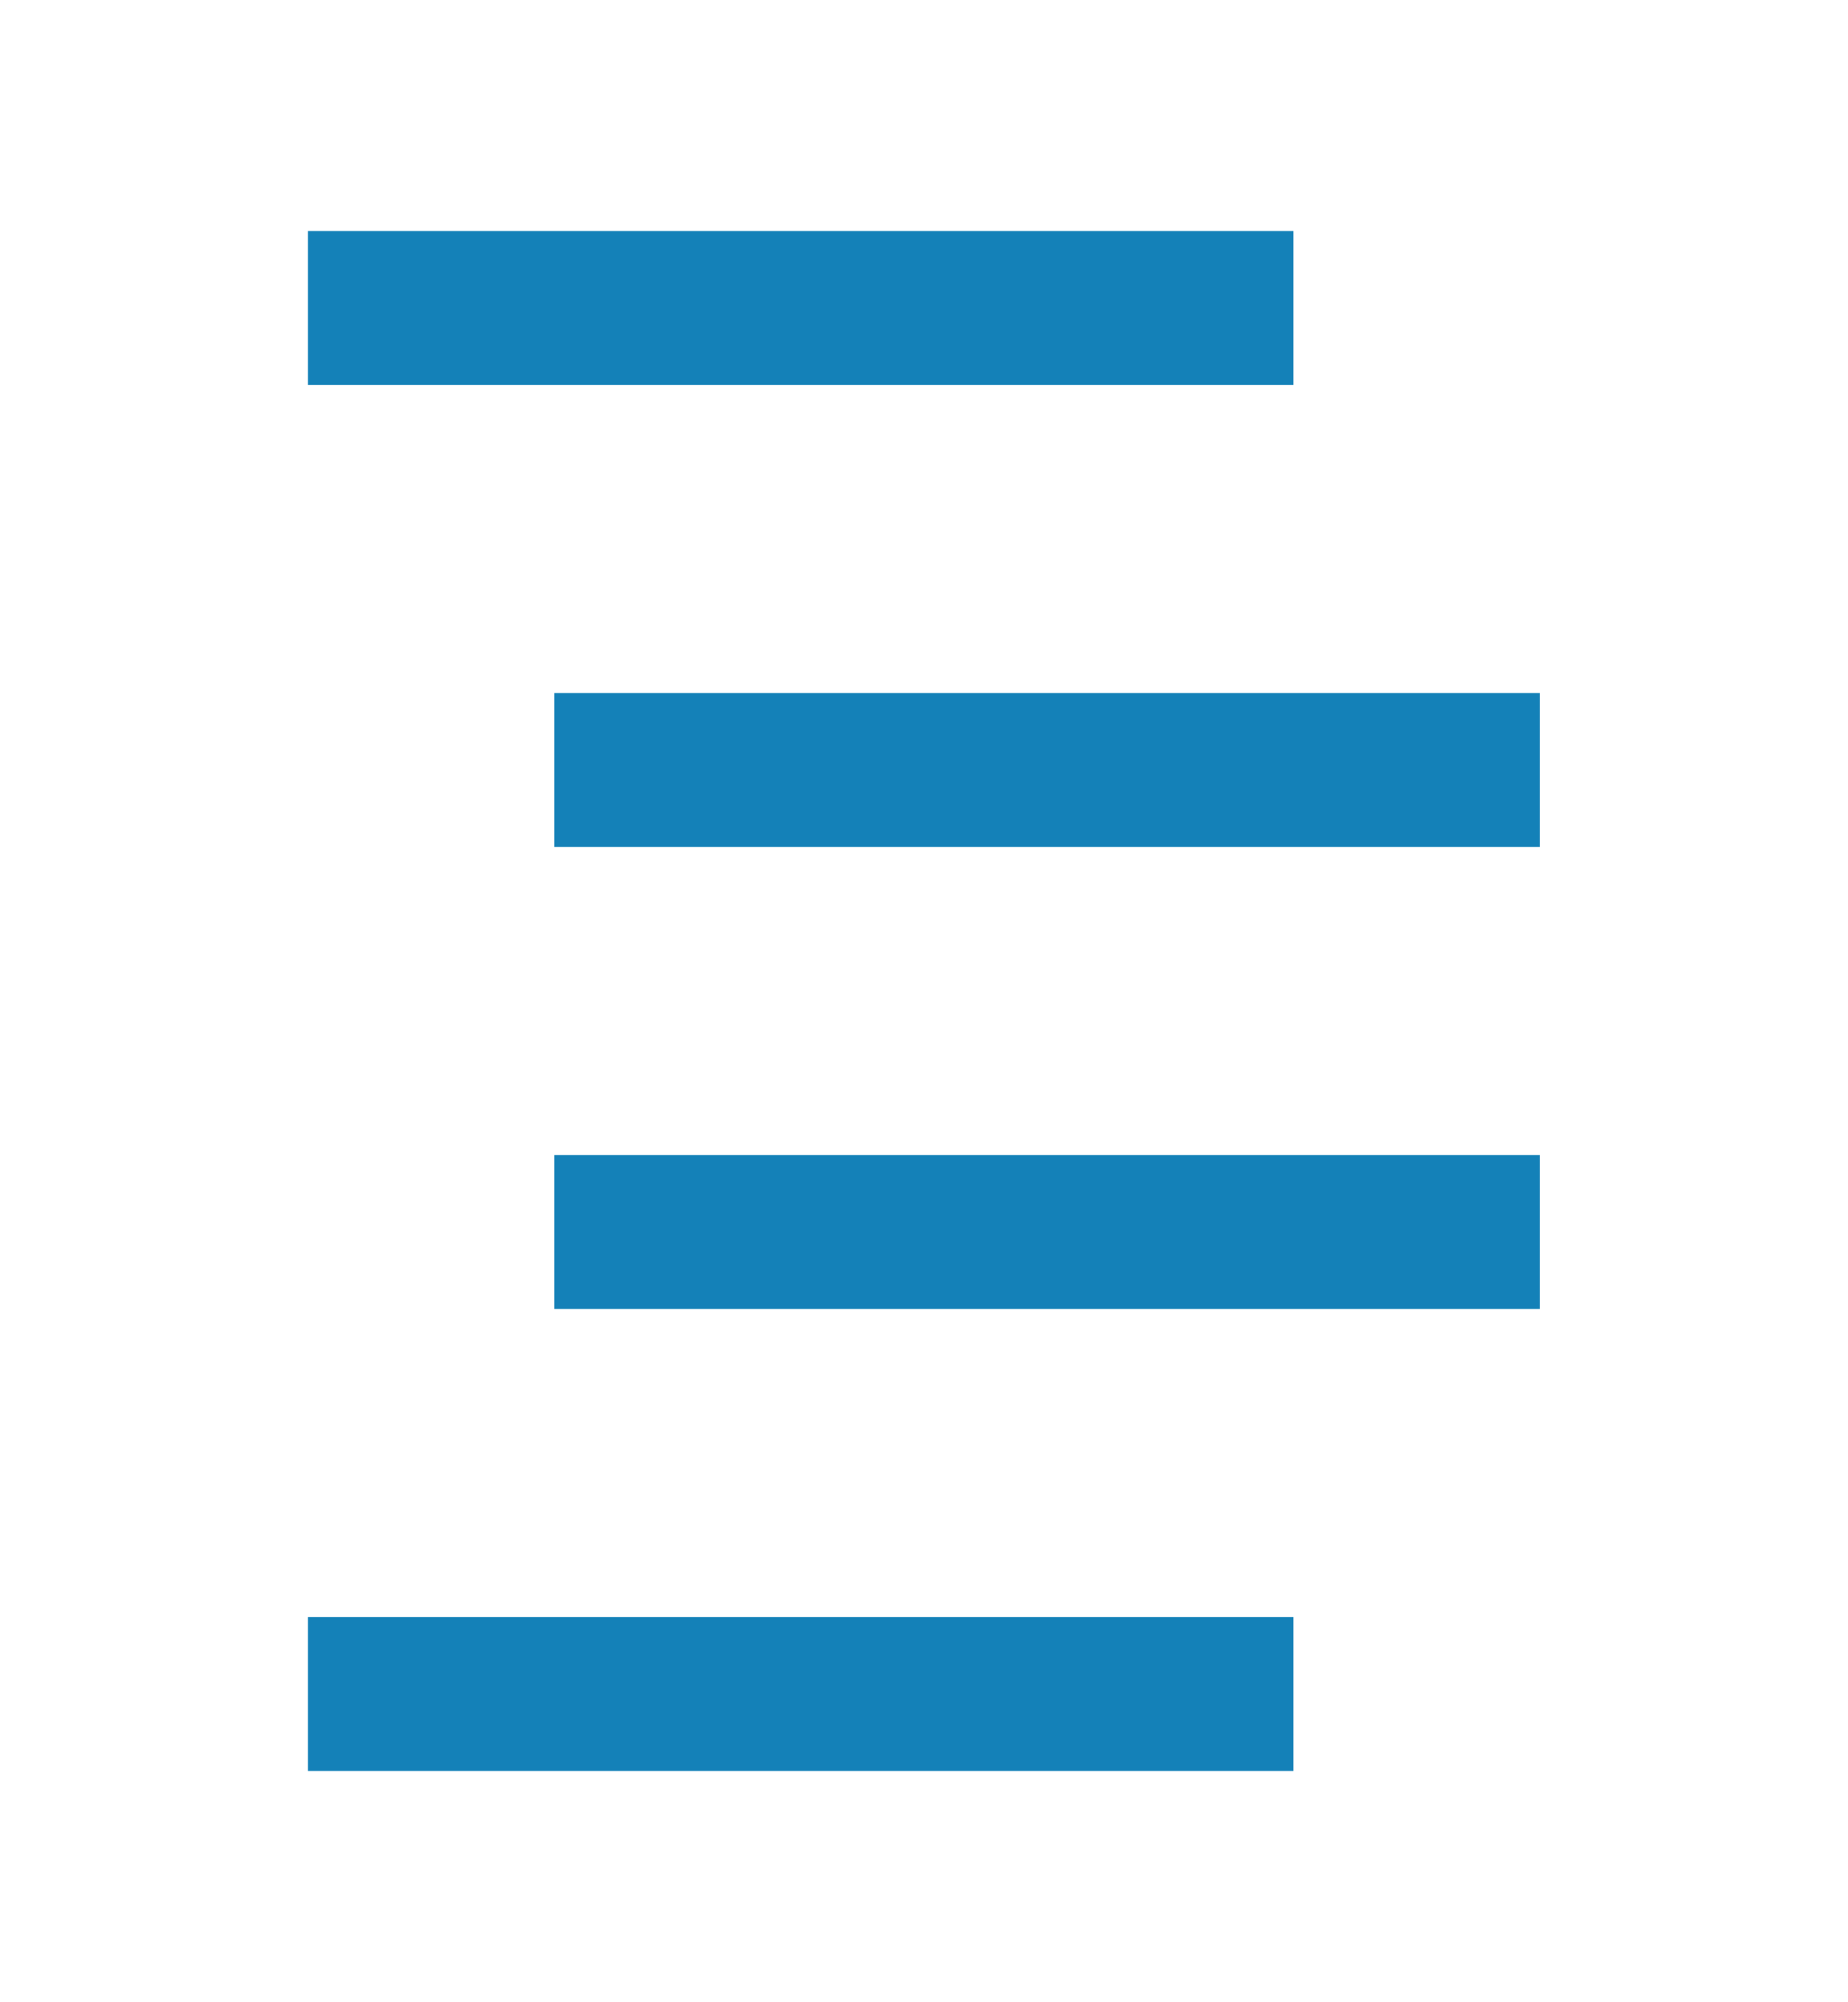
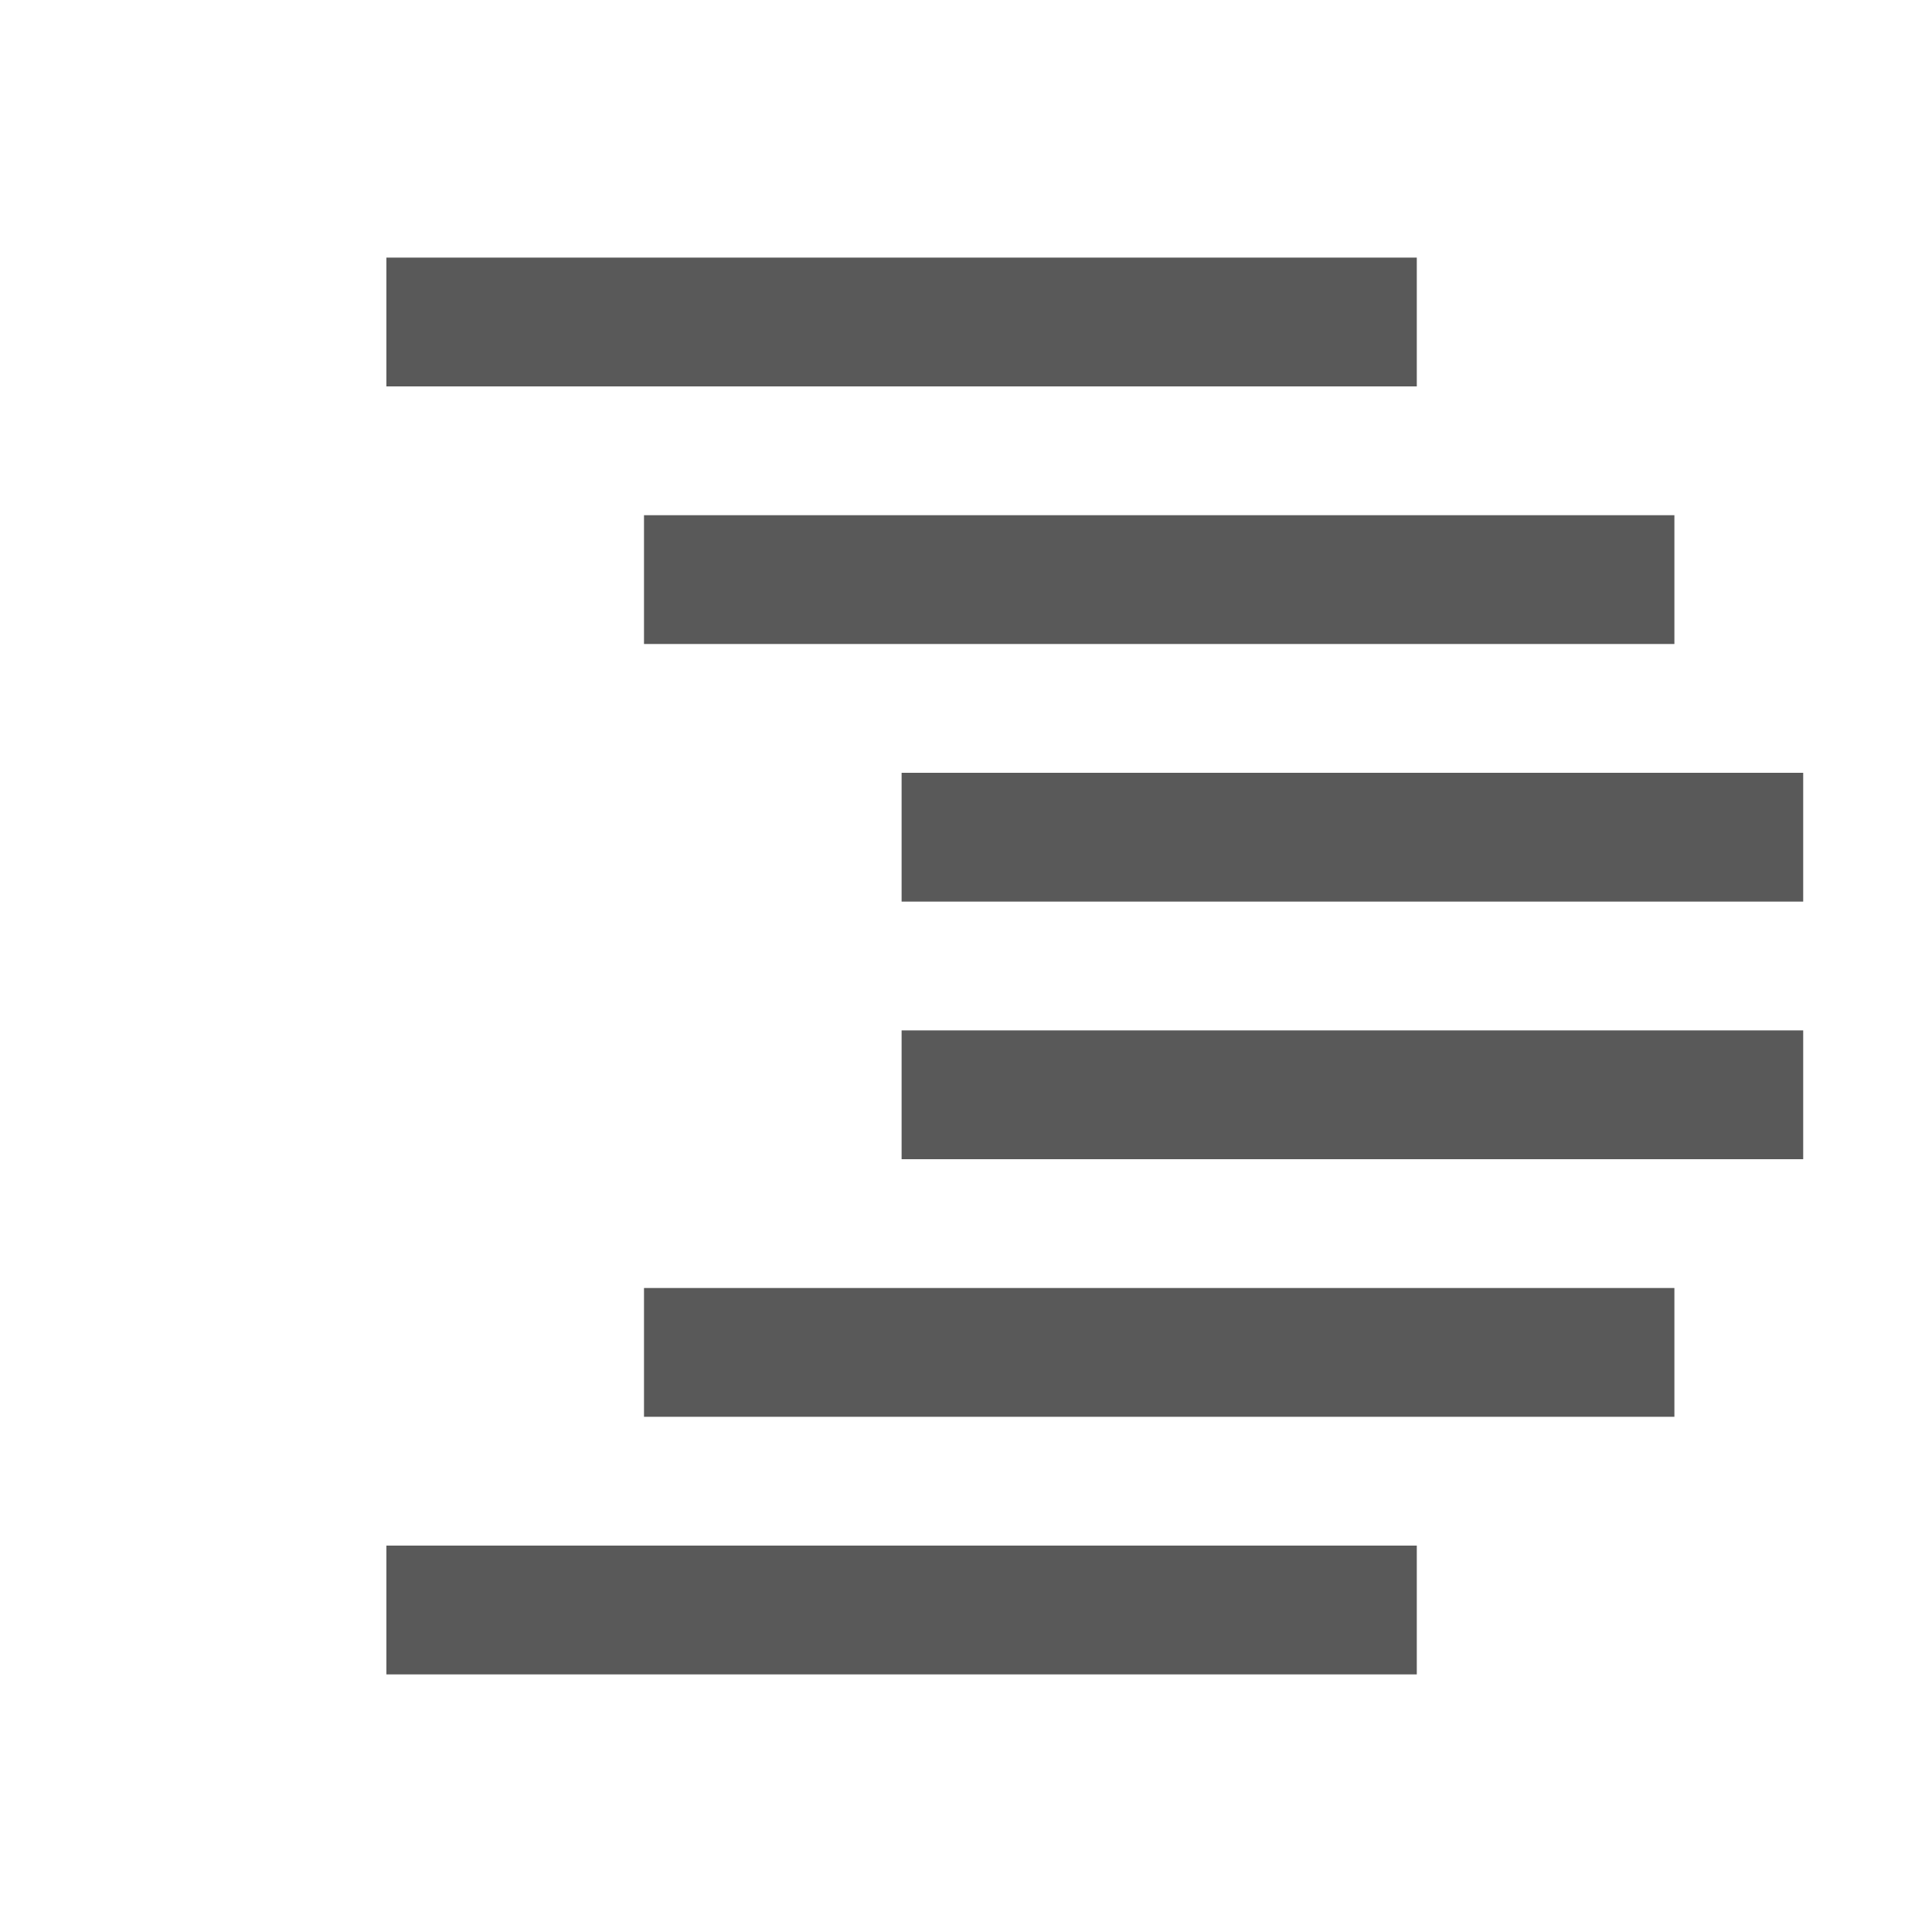
- <svg xmlns="http://www.w3.org/2000/svg" width="12" height="13" viewBox="0 0 12 13" fill="none">
-   <path d="M8.4 2.5H2V1.5H8.4V2.5Z" fill="#1481B8" />
-   <path d="M3.6 5.5H10V4.5H3.6V5.5Z" fill="#1481B8" />
-   <path d="M3.6 8.5H10V7.5H3.6V8.5Z" fill="#1481B8" />
-   <path d="M2 10.5V11.5H8.4V10.5H2Z" fill="#1481B8" />
+ <svg xmlns="http://www.w3.org/2000/svg" width="15" height="15" viewBox="-1 0 15 15" fill="none">
+   <path fill-rule="evenodd" clip-rule="evenodd" d="M10 3H2V2H10V3ZM4 5H12V4H4V5ZM4 11H12V10H4V11ZM13 7H6V6H13V7ZM2 12V13H10V12H2ZM6 9H13V8H6V9Z" fill="#595959" />
</svg>
